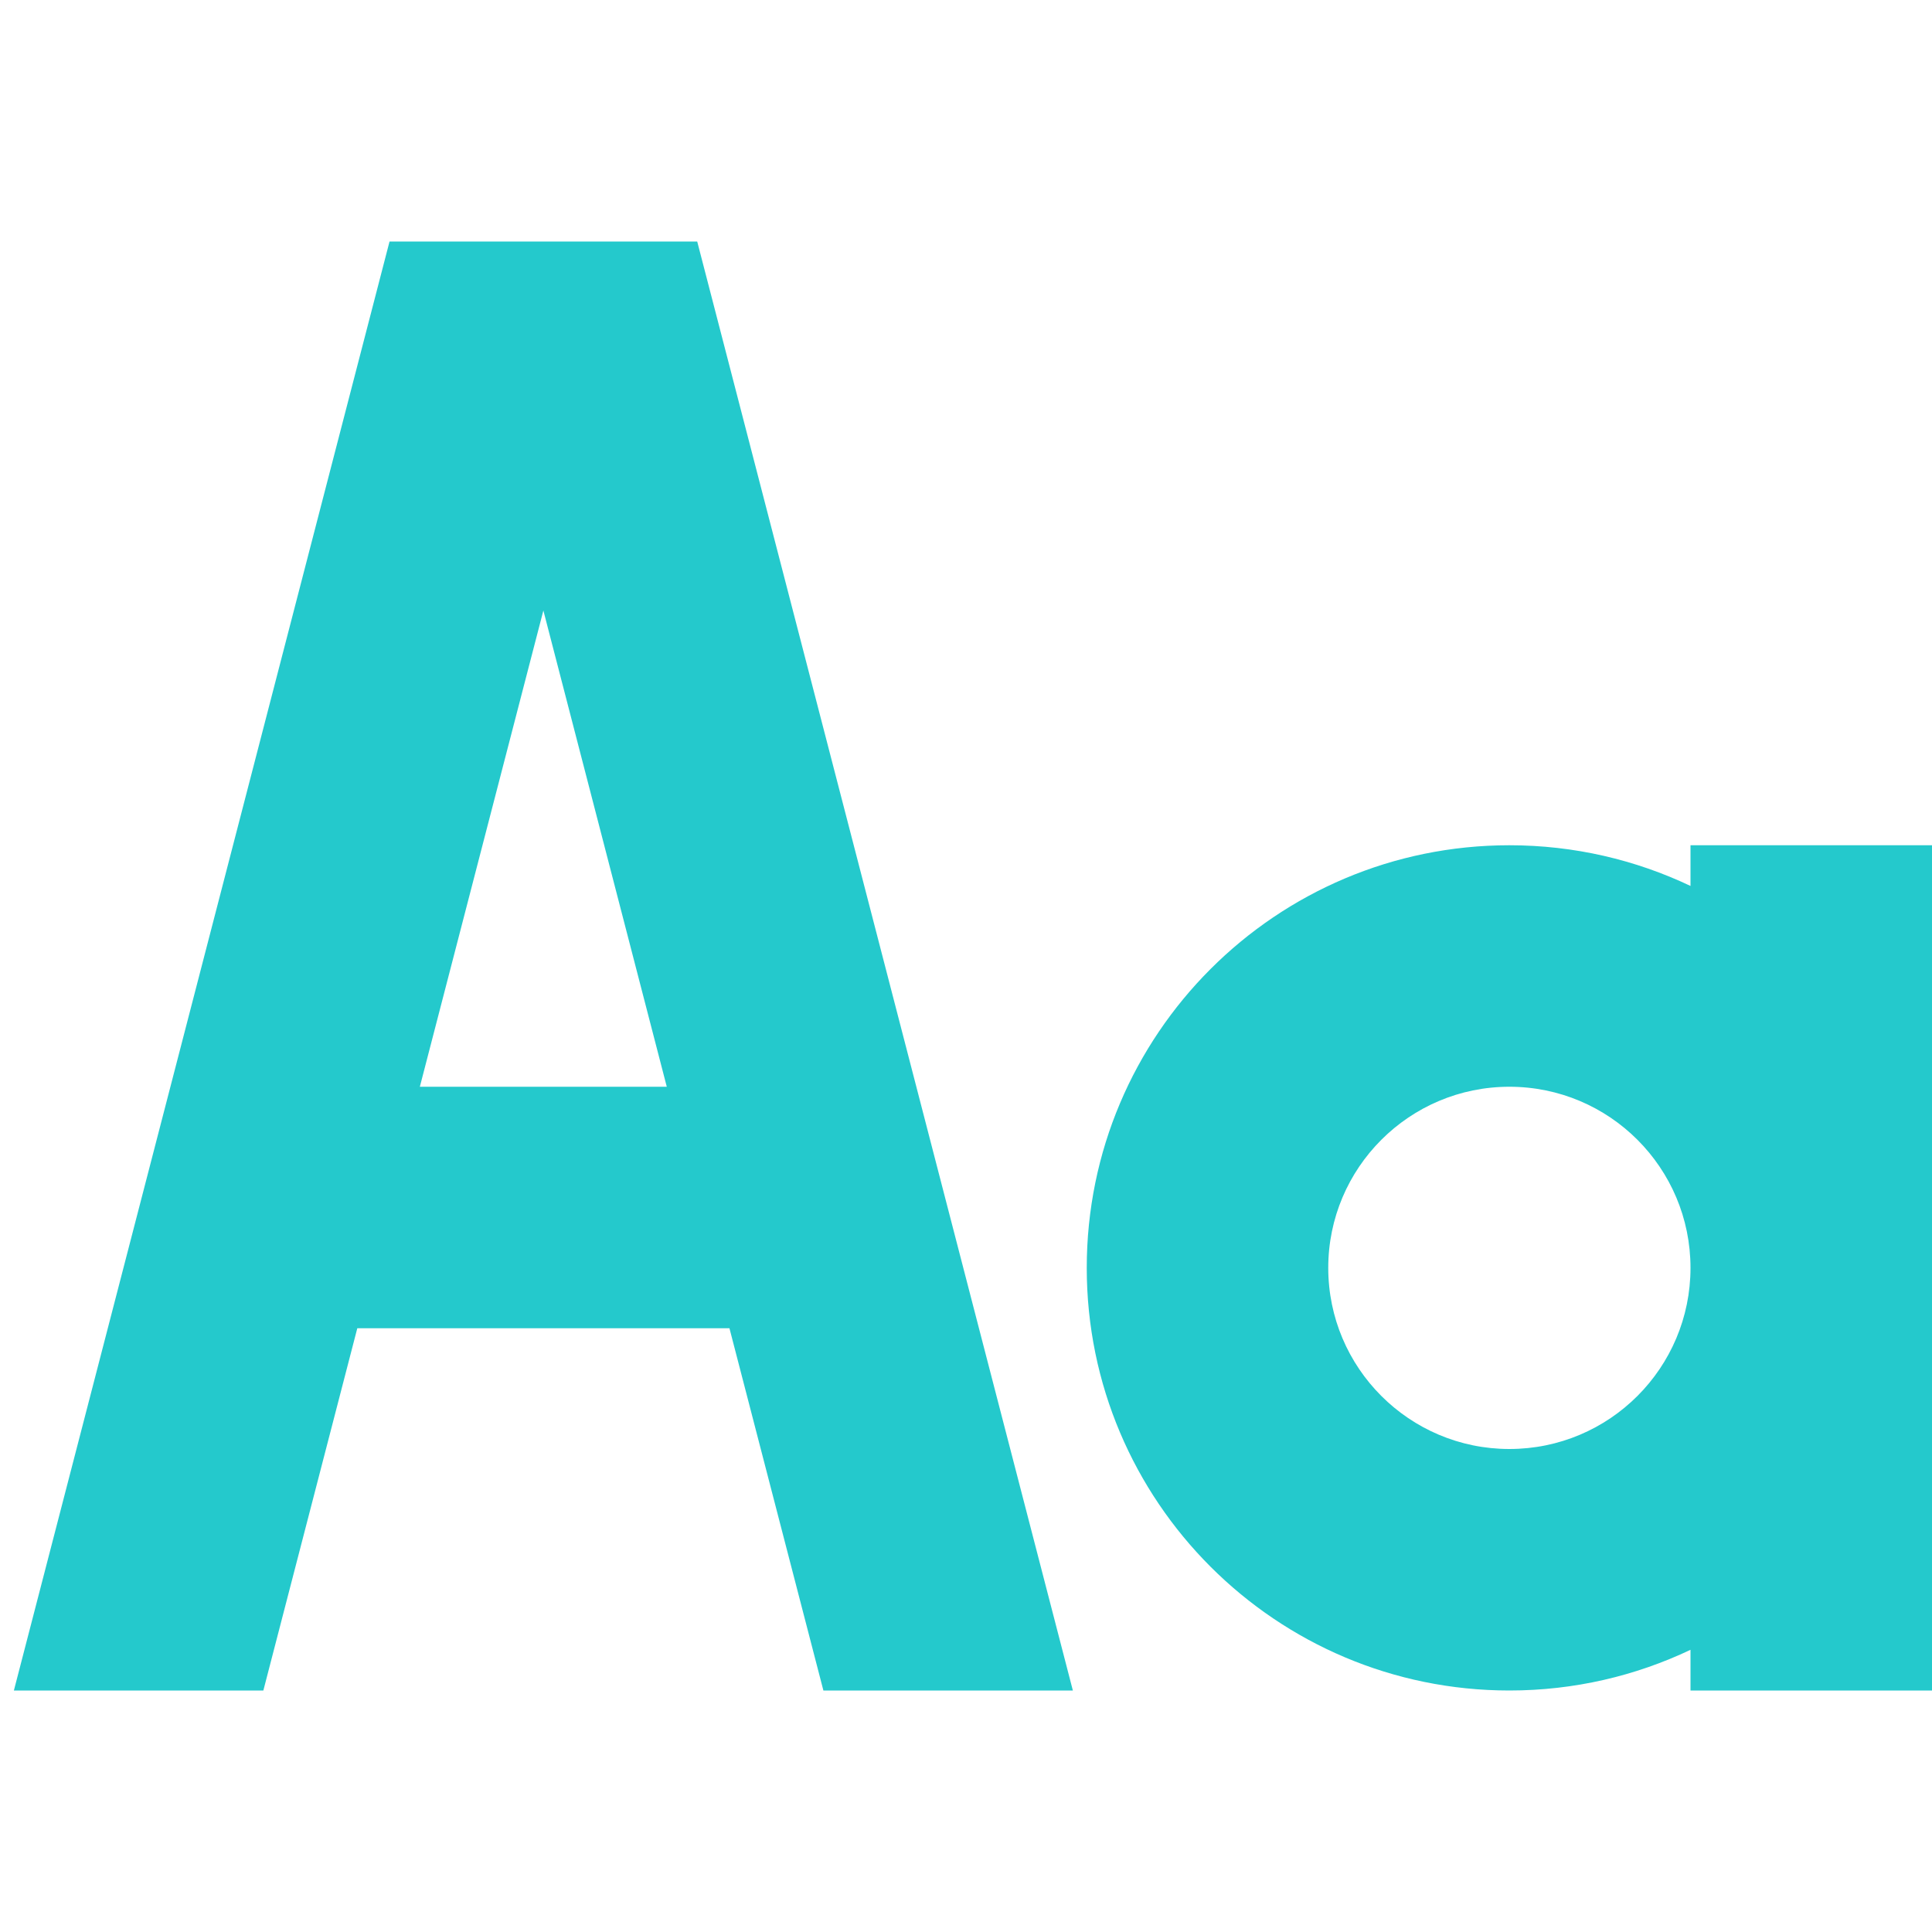
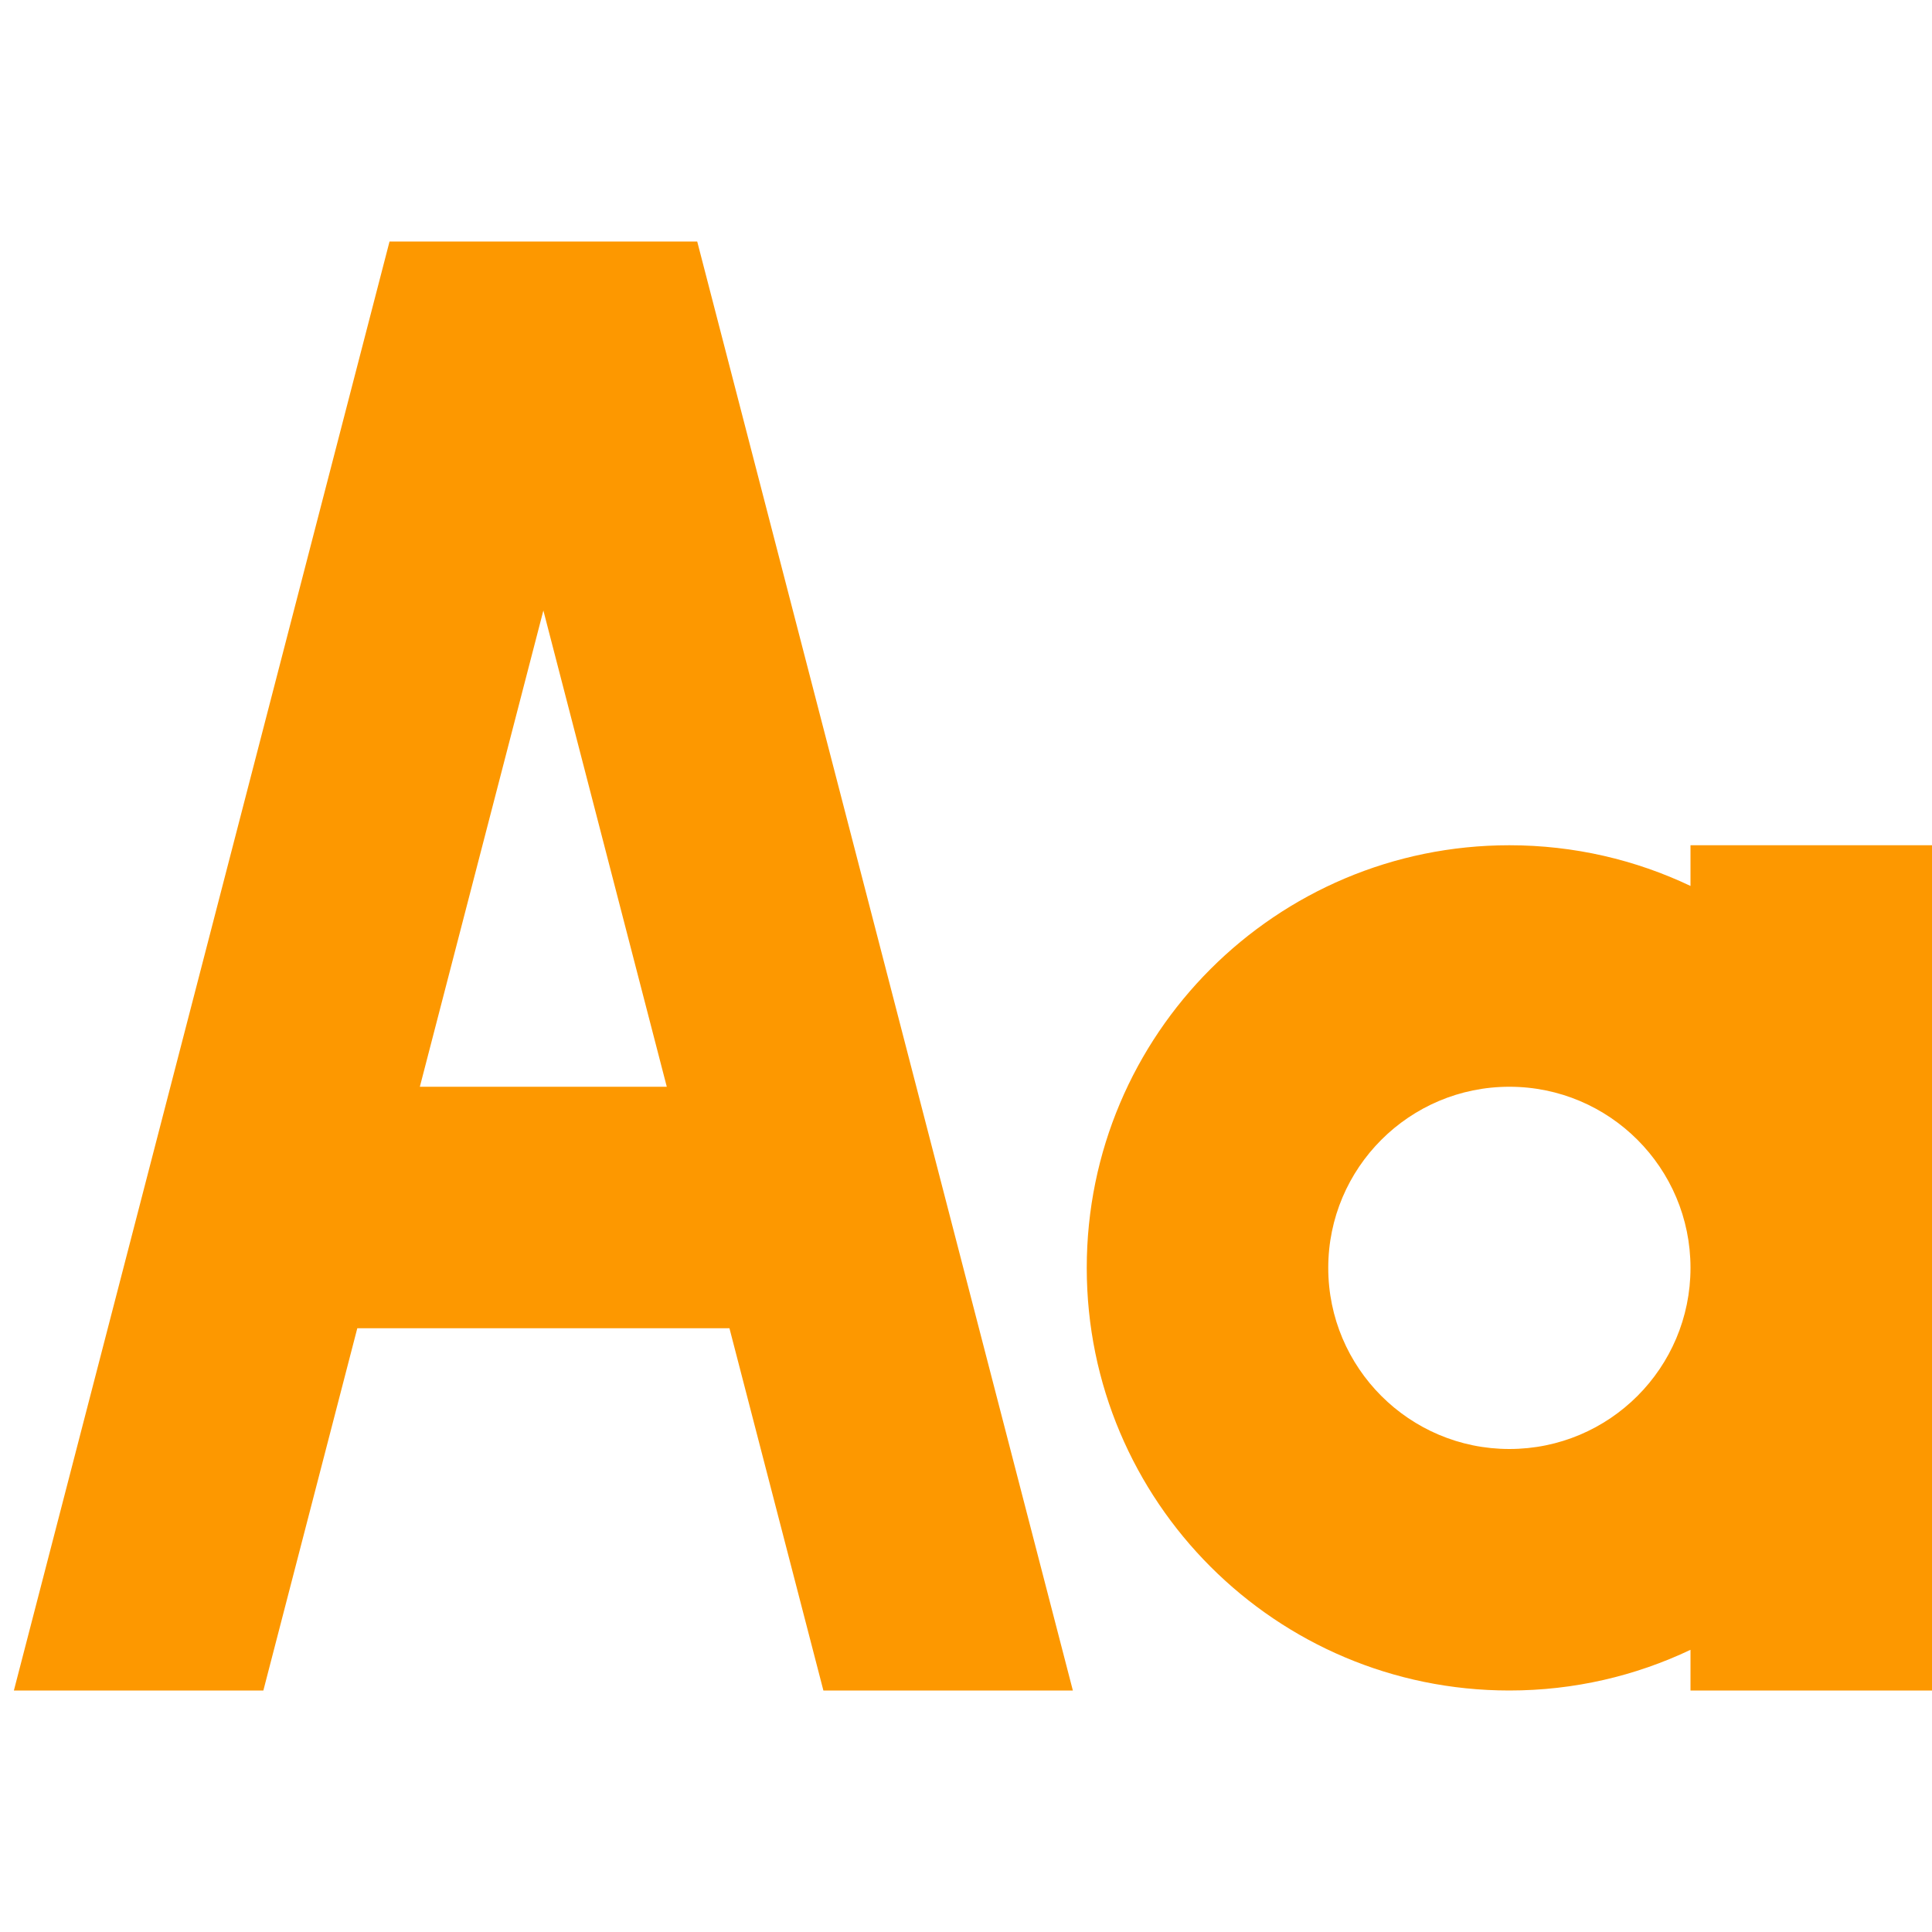
<svg xmlns="http://www.w3.org/2000/svg" viewBox="0 0 16 16" fill="none">
  <g id="SVGRepo_bgCarrier" stroke-width="0" />
  <g id="SVGRepo_tracerCarrier" stroke-linecap="round" stroke-linejoin="round" />
  <g id="SVGRepo_iconCarrier">
-     <path fill-rule="evenodd" clip-rule="evenodd" d="M3.226 2L0.115 14H2.181L2.959 11H6.041L6.819 14H8.885L5.774 2H3.226ZM5.522 9L4.5 5.056L3.477 9H5.522Z" fill="#24c9cc" />
-     <path fill-rule="evenodd" clip-rule="evenodd" d="M14 7.337C13.545 7.121 13.037 7 12.5 7C10.567 7 9 8.567 9 10.5C9 12.433 10.567 14 12.5 14C13.037 14 13.545 13.879 14 13.663V14H16V7H14V7.337ZM11 10.5C11 9.672 11.672 9 12.5 9C13.329 9 14 9.672 14 10.5C14 11.328 13.329 12 12.5 12C11.672 12 11 11.328 11 10.5Z" fill="#24c9cc" />
+     <path fill-rule="evenodd" clip-rule="evenodd" d="M3.226 2L0.115 14H2.181L2.959 11H6.041L6.819 14H8.885L5.774 2H3.226ZM5.522 9L4.5 5.056L3.477 9H5.522Z" fill="#fd9800" />
+     <path fill-rule="evenodd" clip-rule="evenodd" d="M14 7.337C13.545 7.121 13.037 7 12.5 7C10.567 7 9 8.567 9 10.5C9 12.433 10.567 14 12.5 14C13.037 14 13.545 13.879 14 13.663V14H16V7H14V7.337ZM11 10.5C11 9.672 11.672 9 12.5 9C13.329 9 14 9.672 14 10.5C14 11.328 13.329 12 12.5 12C11.672 12 11 11.328 11 10.5Z" fill="#fd9800" />
  </g>
</svg>
